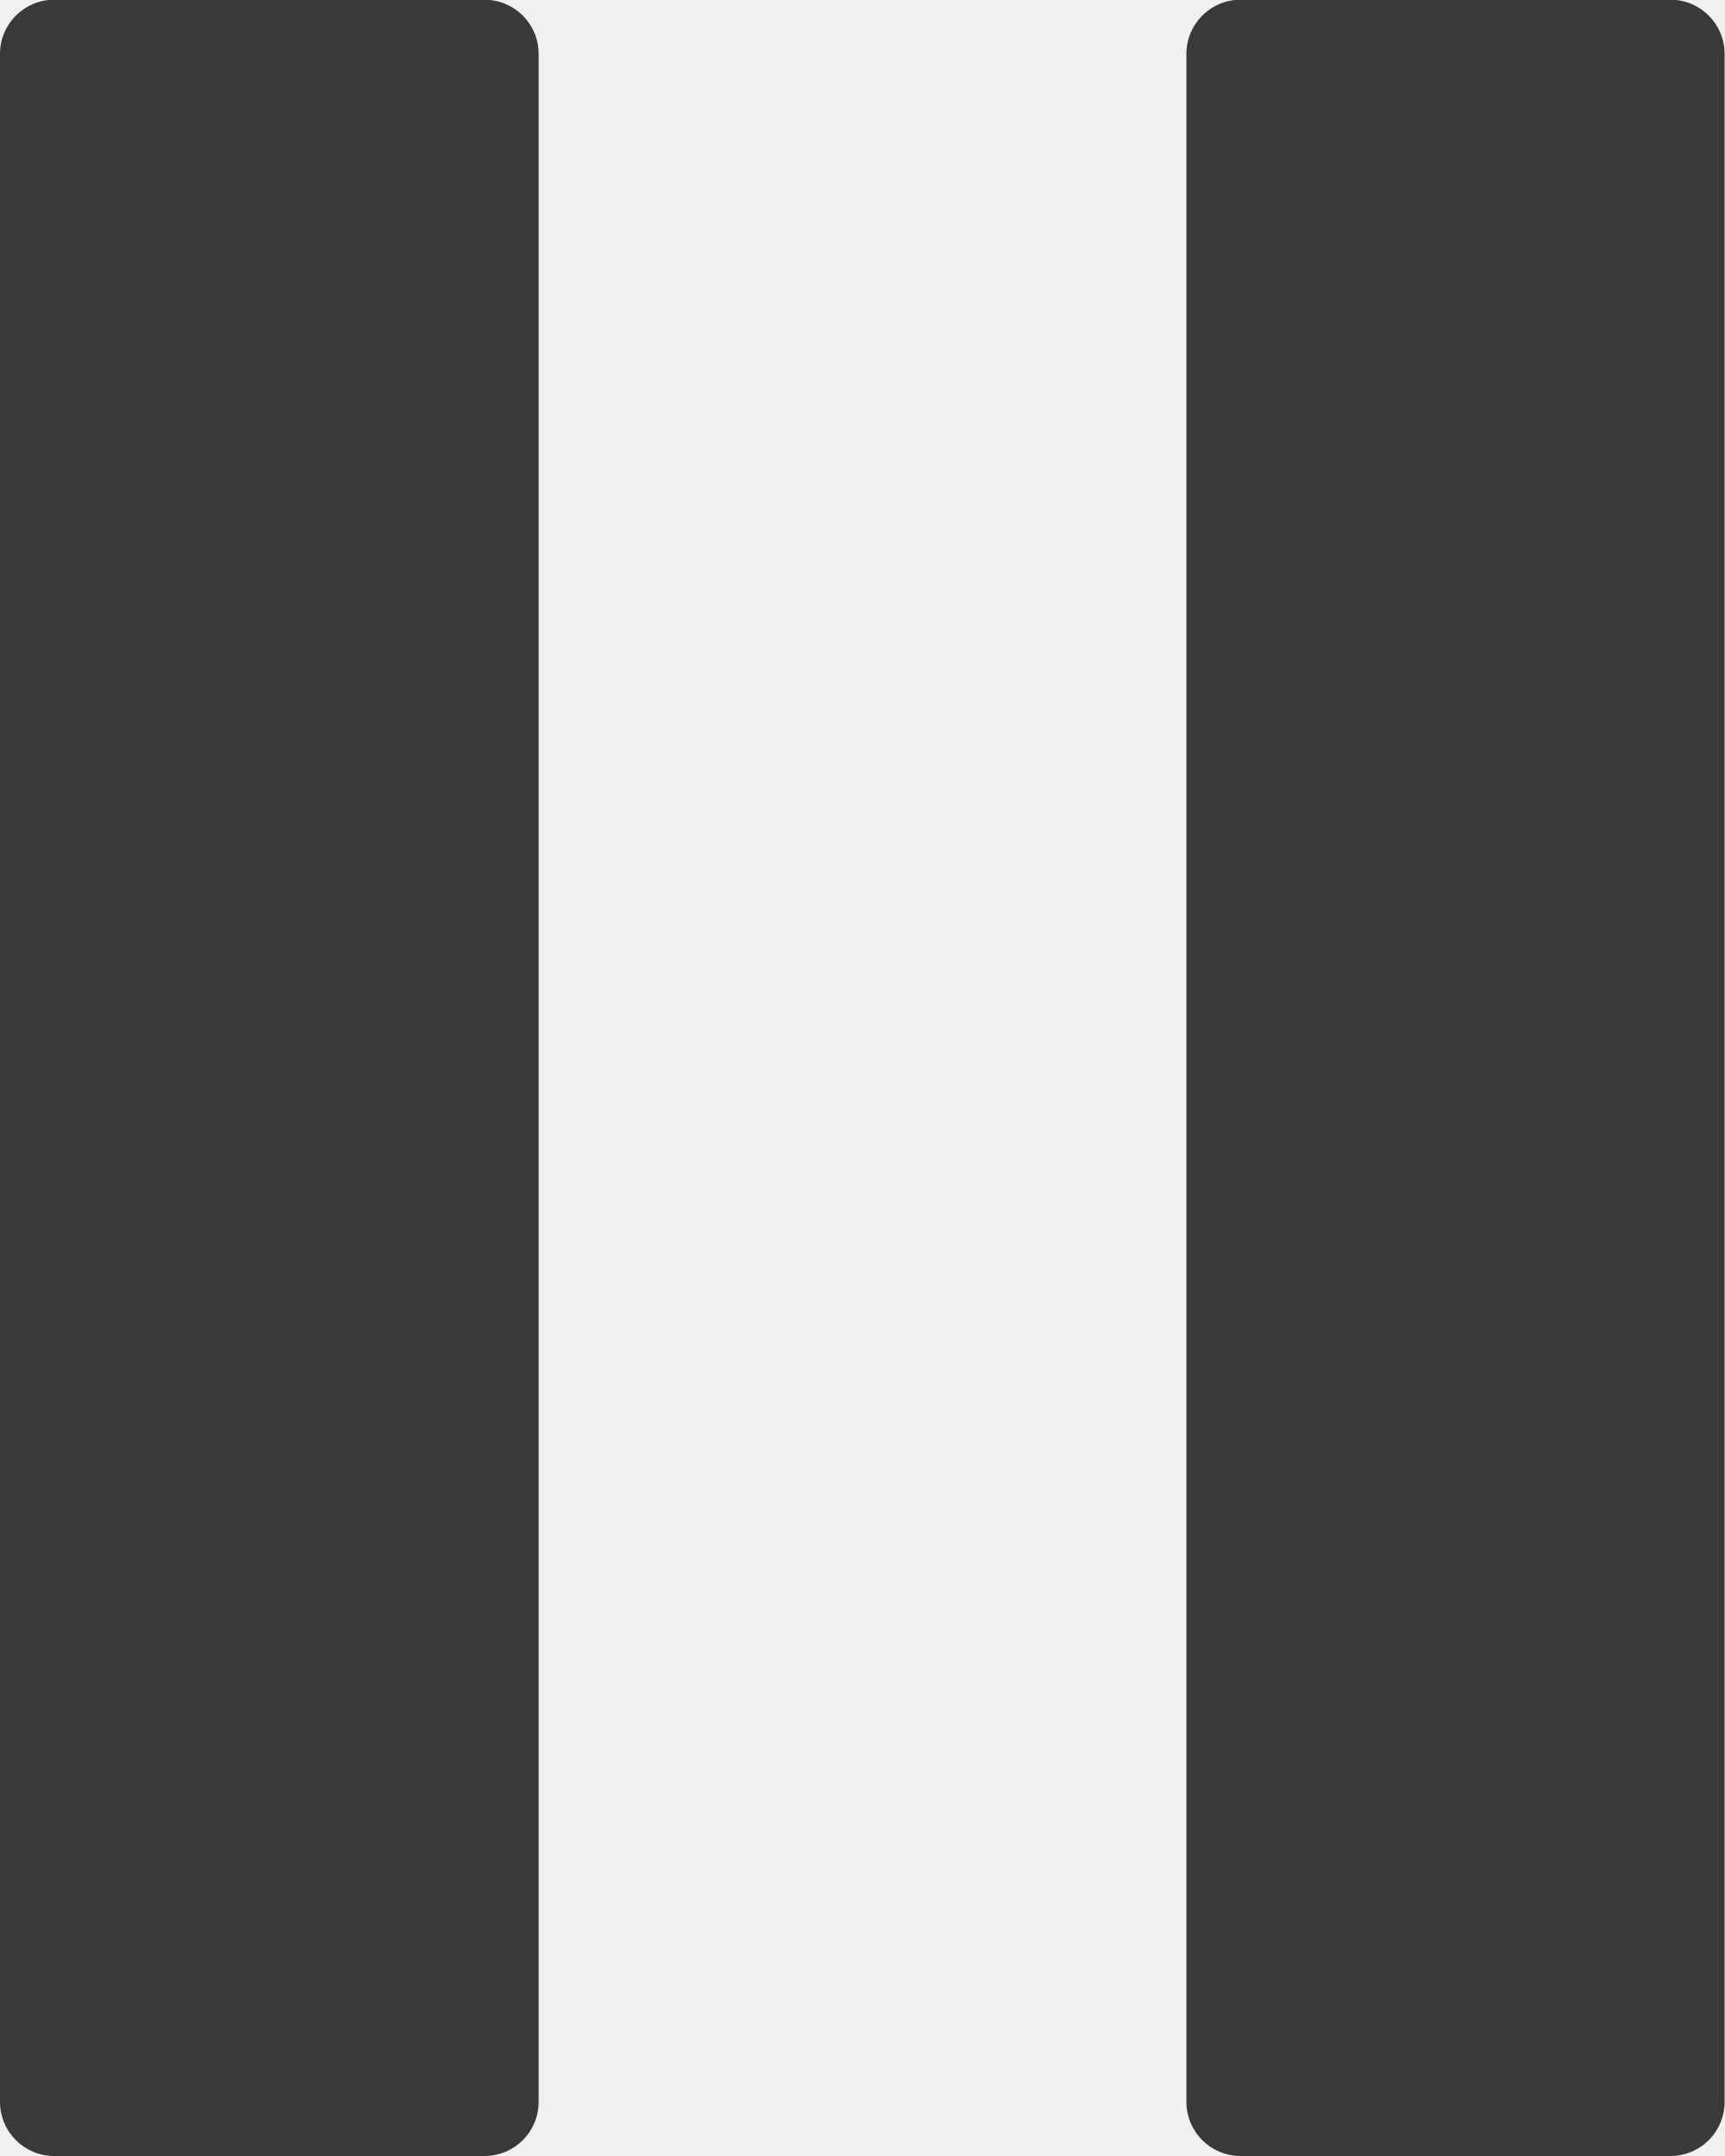
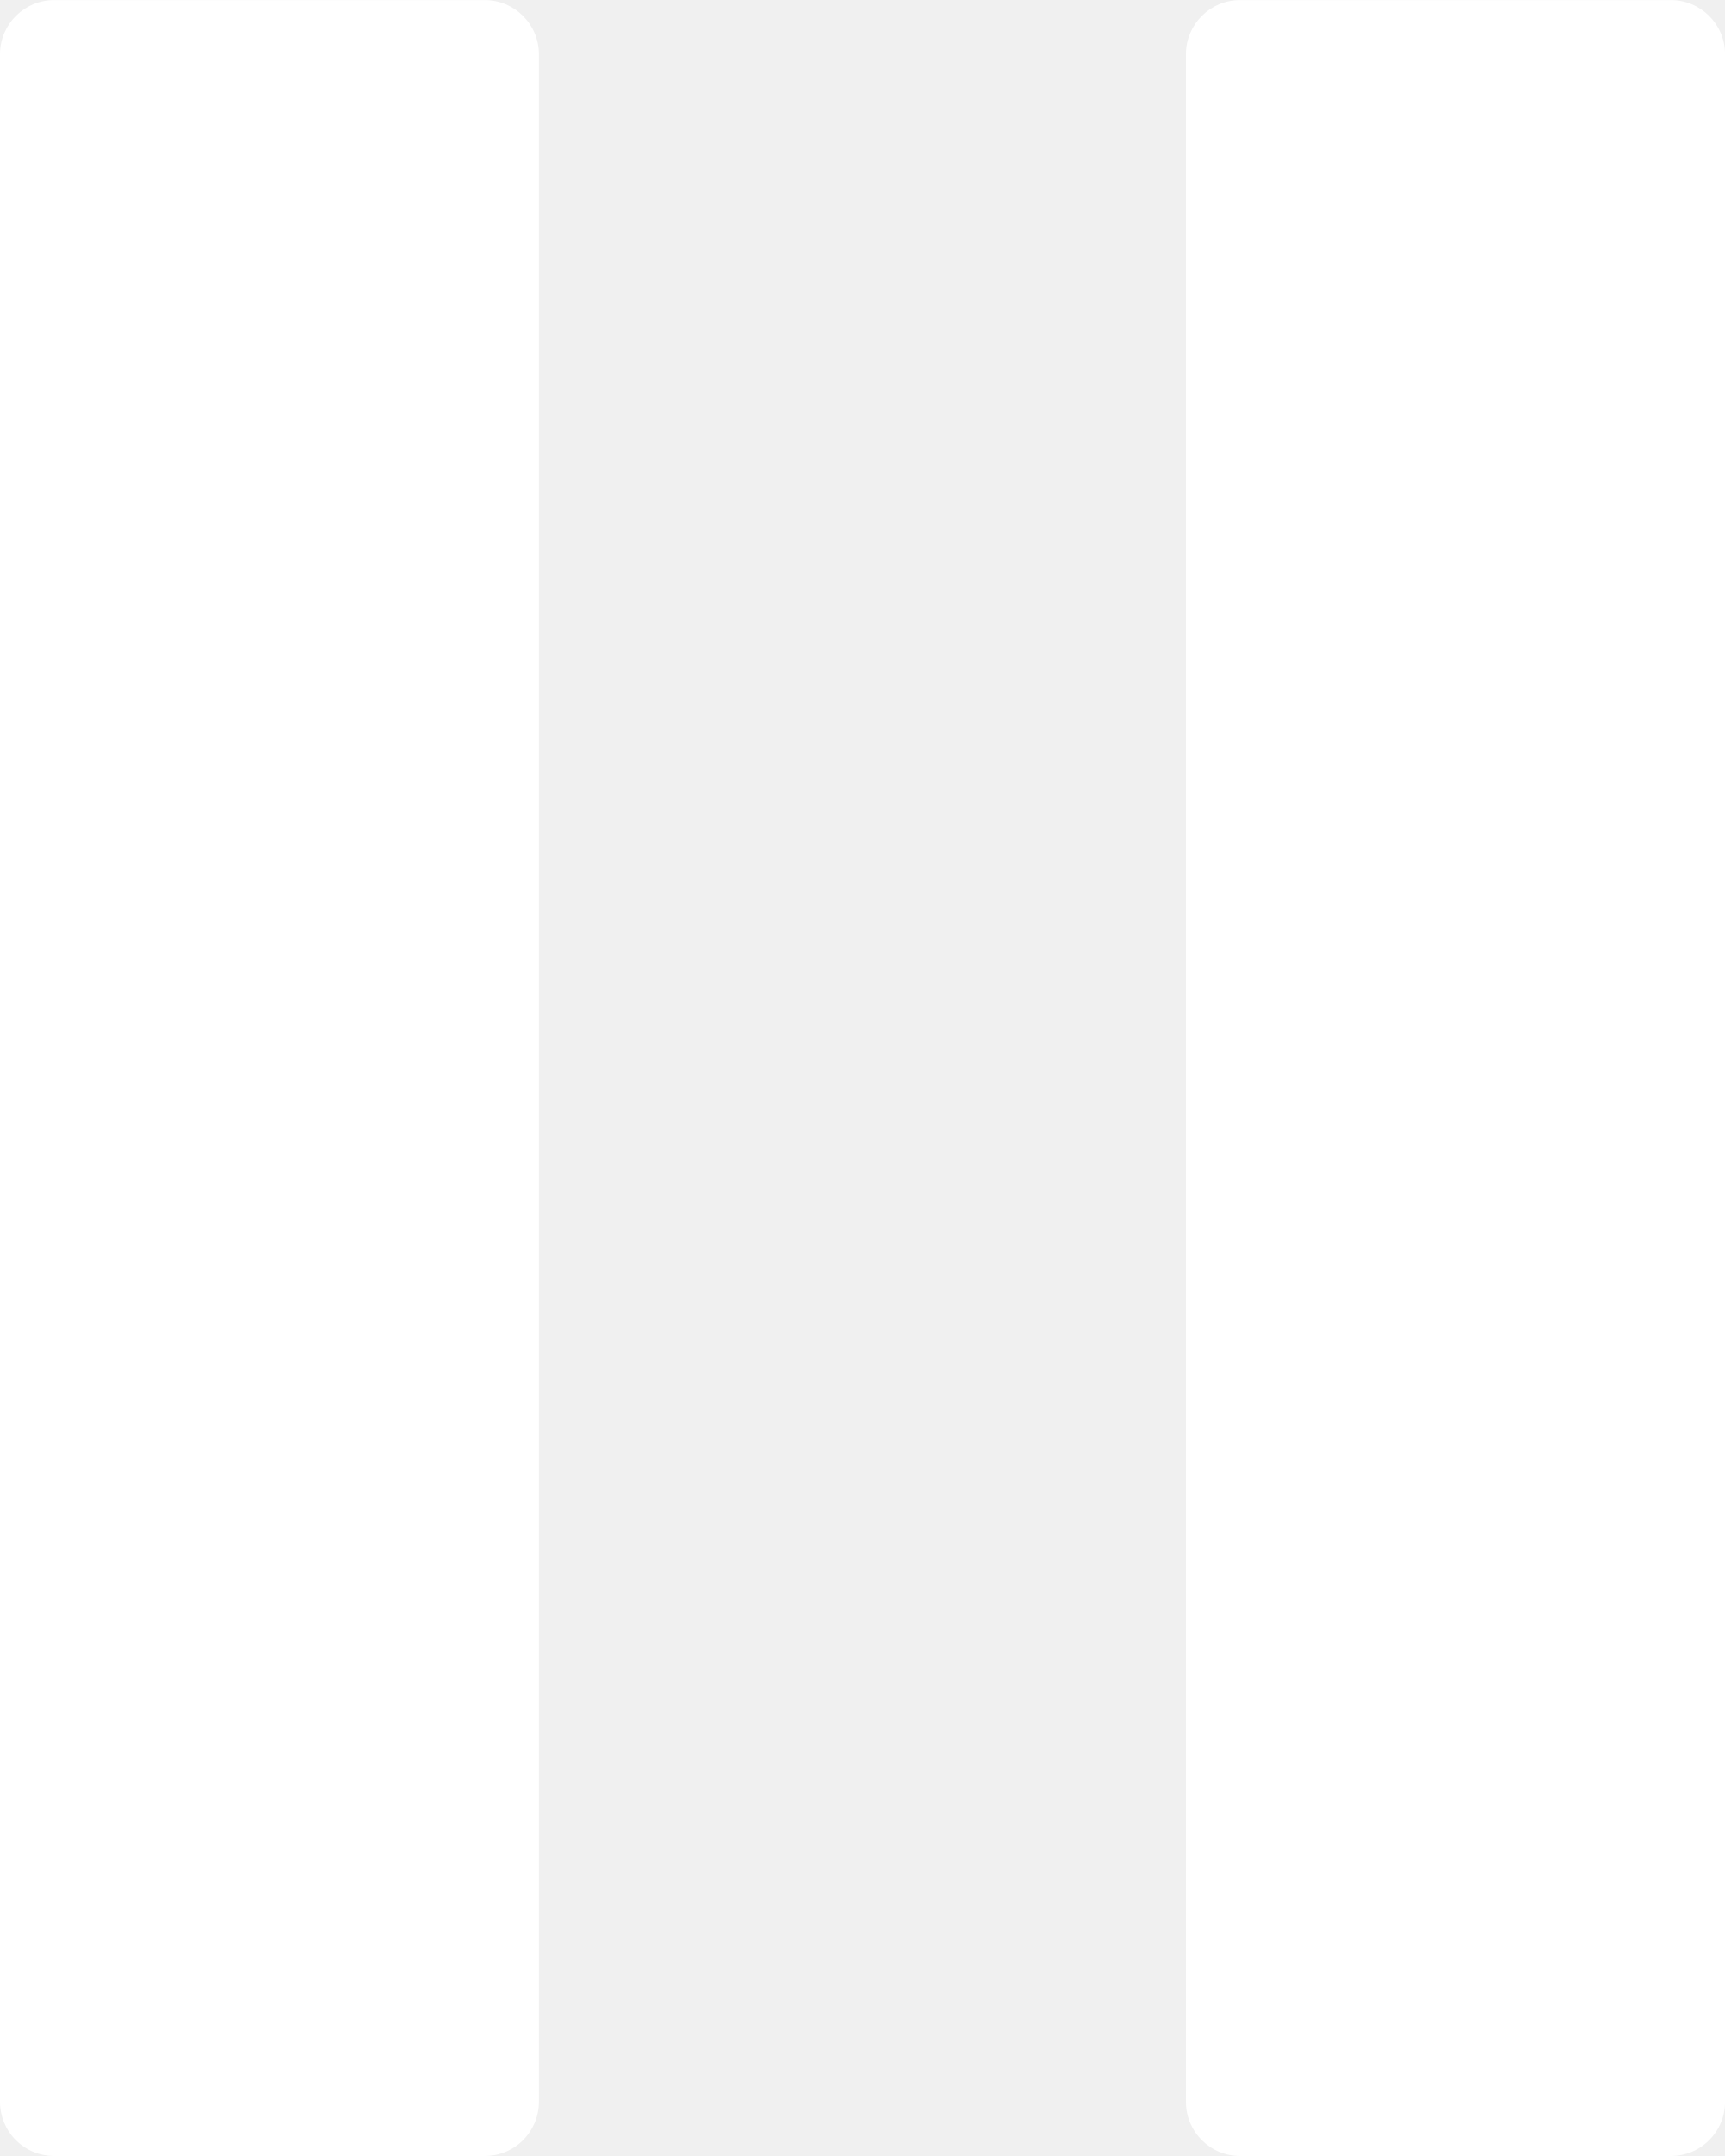
- <svg xmlns="http://www.w3.org/2000/svg" width="19.118" height="23.898" viewBox="0 0 19.118 23.898">
+ <svg xmlns="http://www.w3.org/2000/svg" width="35.26" height="44.075" viewBox="0 0 35.26 44.075">
  <g id="Icon_ionic-ios-pause" data-name="Icon ionic-ios-pause" transform="translate(-9 -6.75)">
-     <path id="패스_2291" data-name="패스 2291" d="M14.37,30.648H9.6a.6.6,0,0,1-.6-.6V7.347a.6.6,0,0,1,.6-.6H14.37a.6.6,0,0,1,.6.6v22.7A.6.6,0,0,1,14.37,30.648Z" transform="translate(0 0)" fill="#393939" />
-     <path id="패스_2292" data-name="패스 2292" d="M26.745,30.648H21.98a.6.6,0,0,1-.6-.6V7.347a.6.6,0,0,1,.6-.6h4.765a.6.6,0,0,1,.6.6v22.7A.6.6,0,0,1,26.745,30.648Z" transform="translate(0.769 0)" fill="#393939" />
+     <path id="패스_2291" data-name="패스 2291" d="M18.9,50.825H10.116A1.108,1.108,0,0,1,9,49.723V7.852a1.108,1.108,0,0,1,1.116-1.1H18.9a1.108,1.108,0,0,1,1.116,1.1V49.723A1.108,1.108,0,0,1,18.9,50.825Z" transform="translate(0 0)" fill="#fff" />
+     <path id="패스_2292" data-name="패스 2292" d="M31.278,50.825H22.491a1.108,1.108,0,0,1-1.116-1.1V7.852a1.108,1.108,0,0,1,1.116-1.1h8.788a1.108,1.108,0,0,1,1.116,1.1V49.723A1.108,1.108,0,0,1,31.278,50.825Z" transform="translate(11.866 0)" fill="#fff" />
  </g>
</svg>
